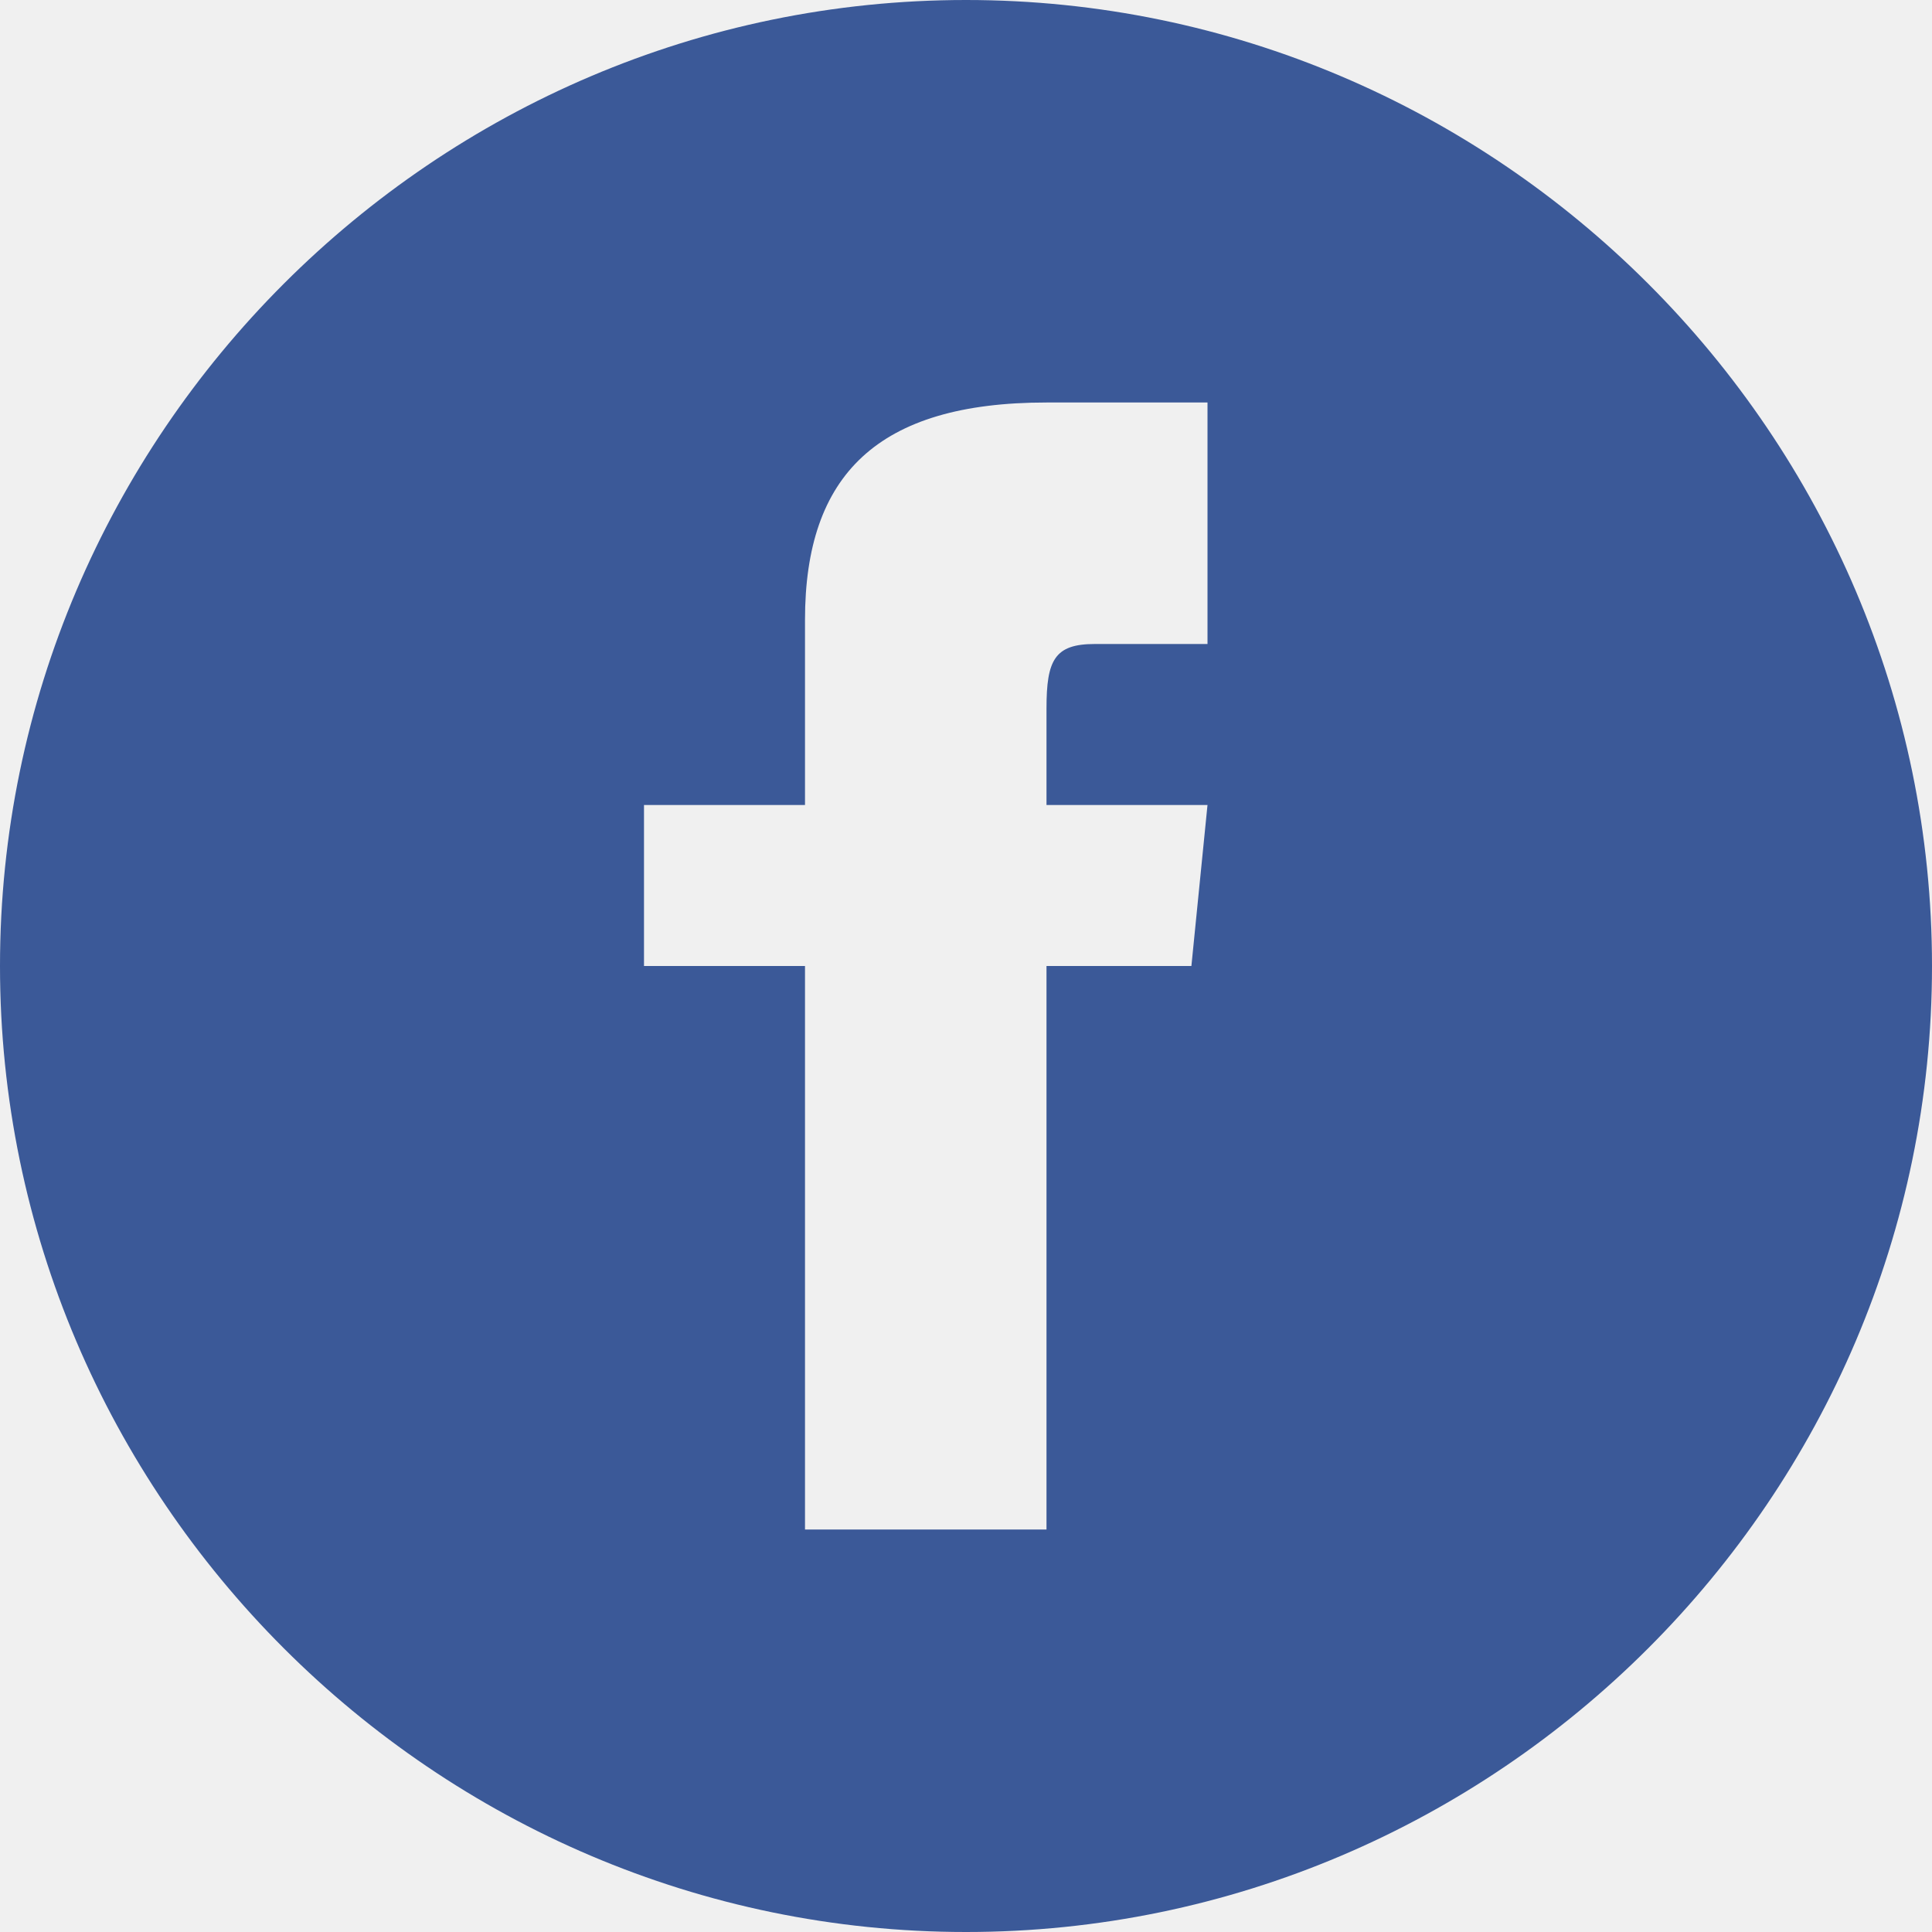
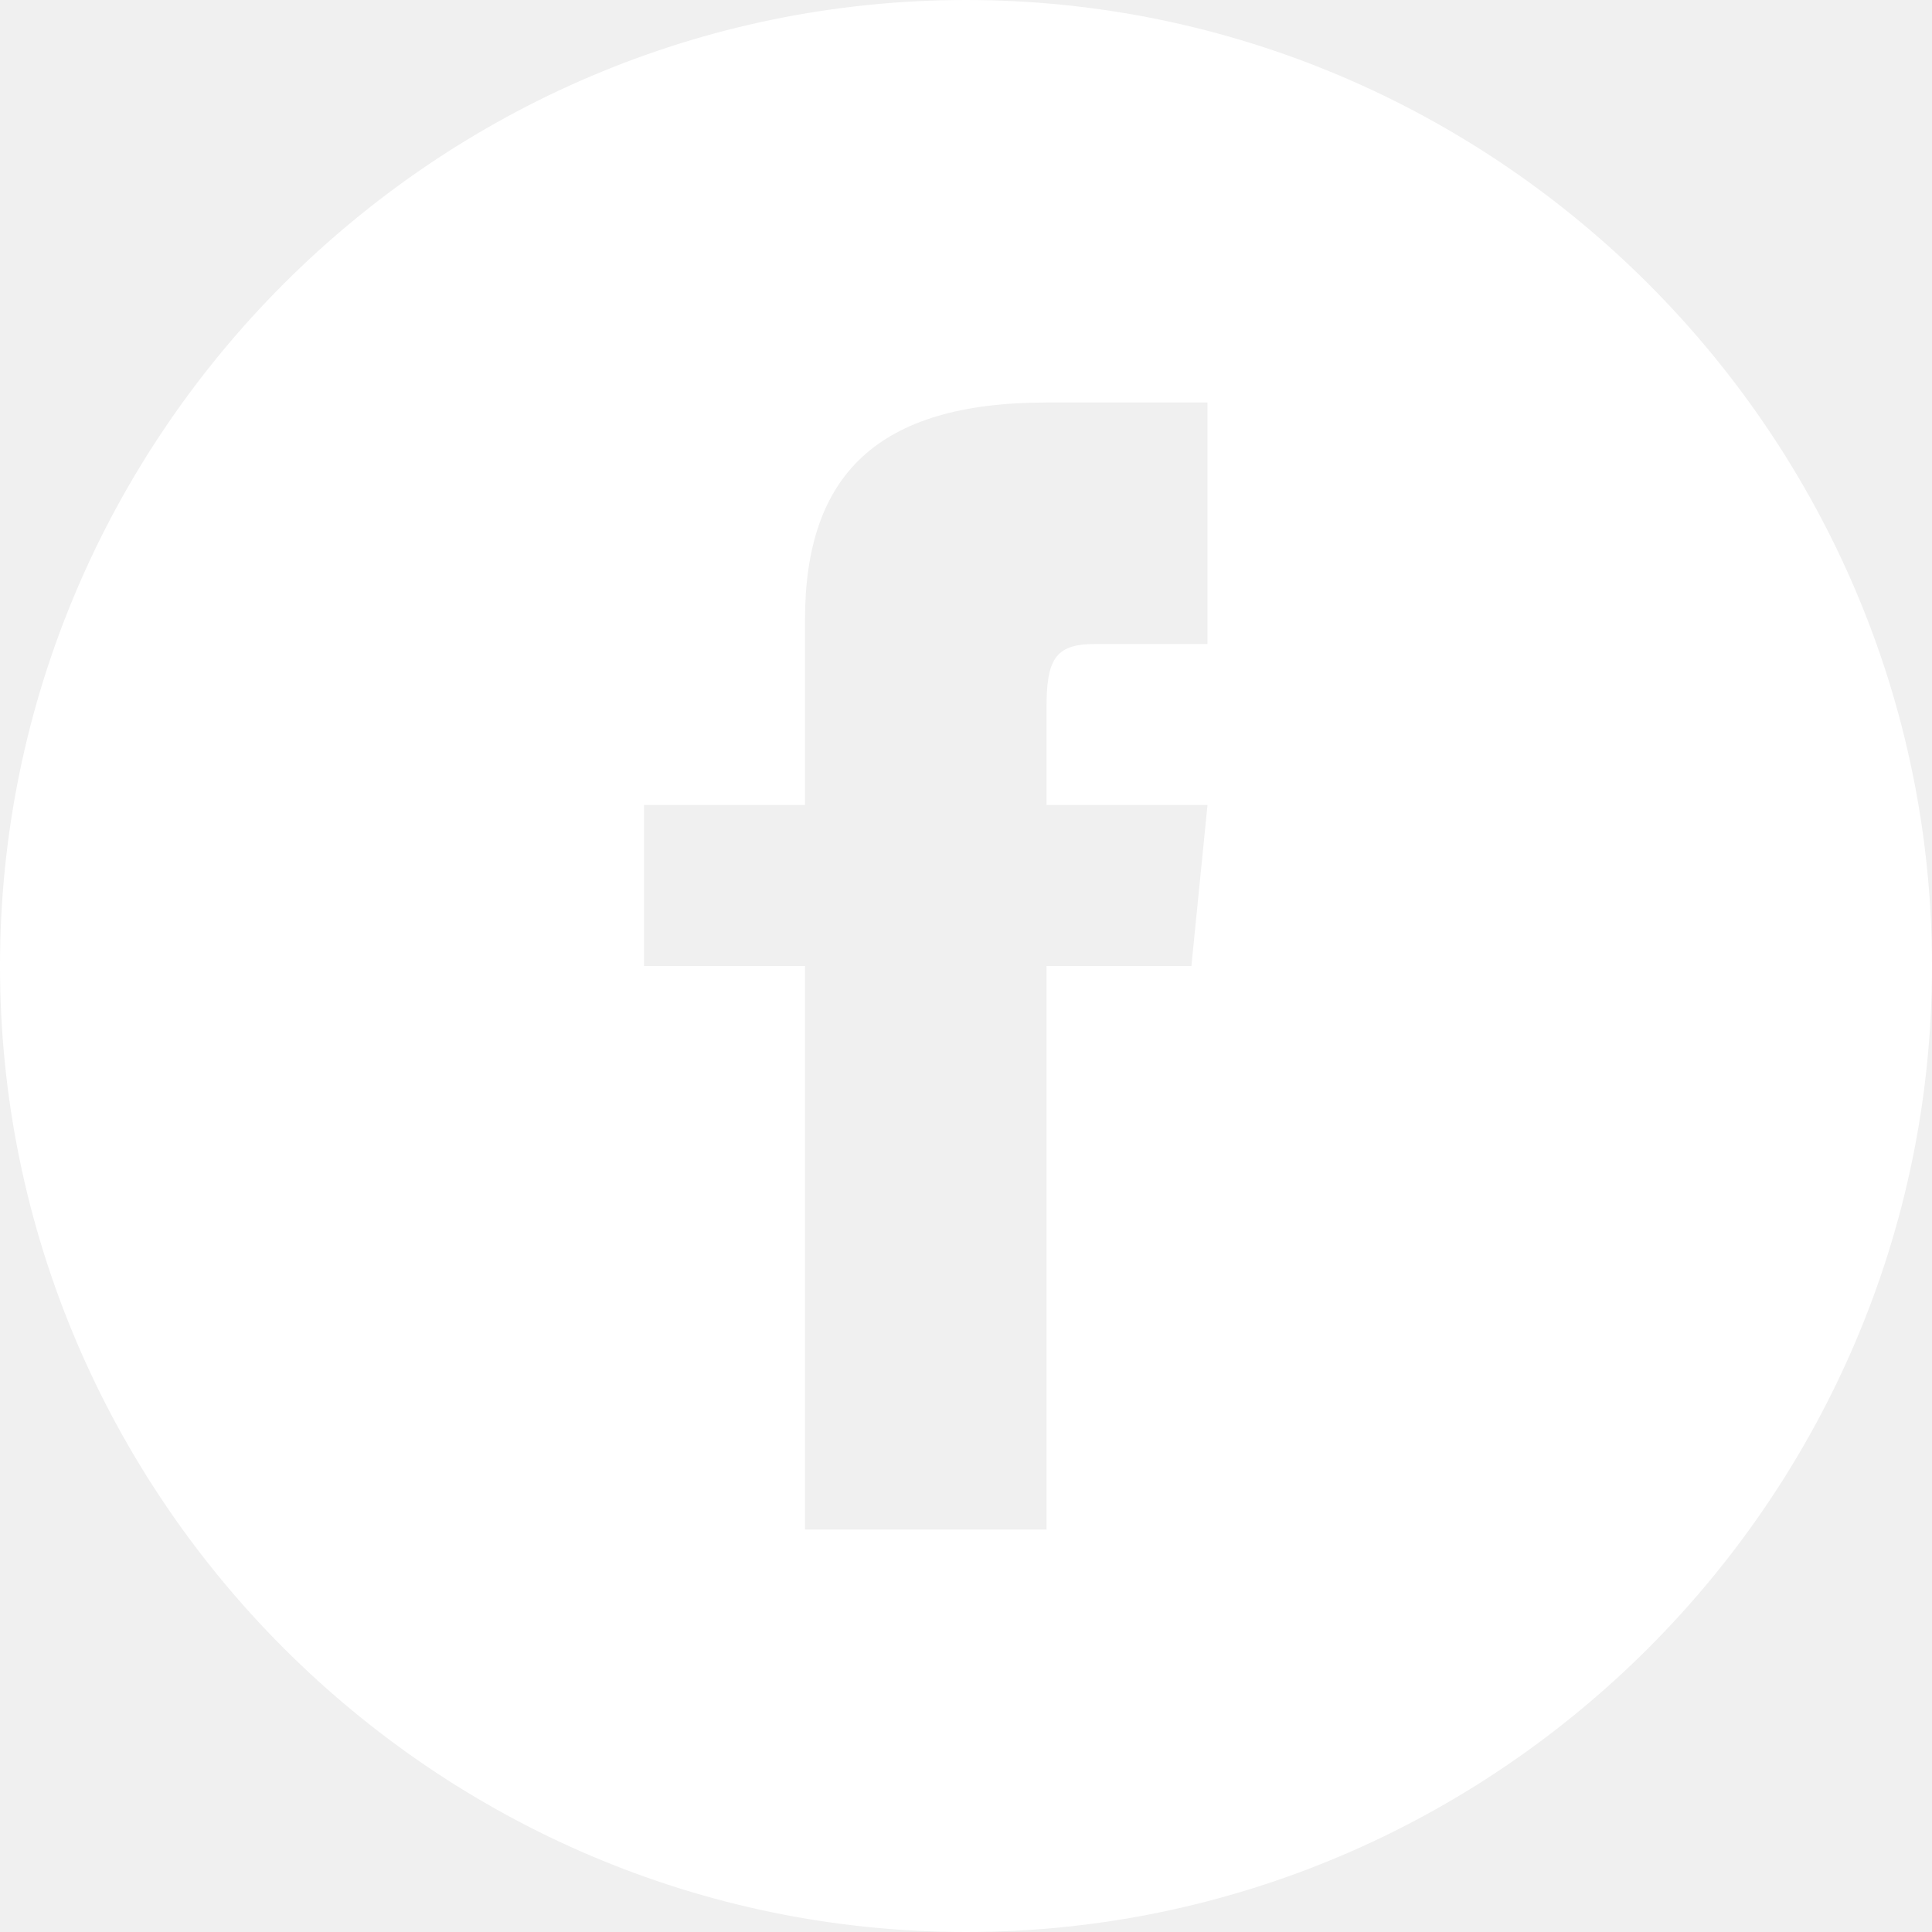
<svg xmlns="http://www.w3.org/2000/svg" version="1.1" id="Layer_1" x="0px" y="0px" viewBox="0 0 24 24" style="enable-background:new 0 0 24 24;" xml:space="preserve">
  <style type="text/css">
- 	.st0{fill:#3B5998;}
+ 	.st0{fill:#FFFFFF;}
</style>
  <path class="st0" d="M12,0C5.4,0,0,5.4,0,12s5.4,12,12,12s12-5.4,12-12S18.6,0,12,0z M15,8h-1.4C13.1,8,13,8.2,13,8.8V10h2l-0.2,2  H13v7h-3v-7H8v-2h2V7.7C10,5.9,10.9,5,13,5h2V8z" />
</svg>
